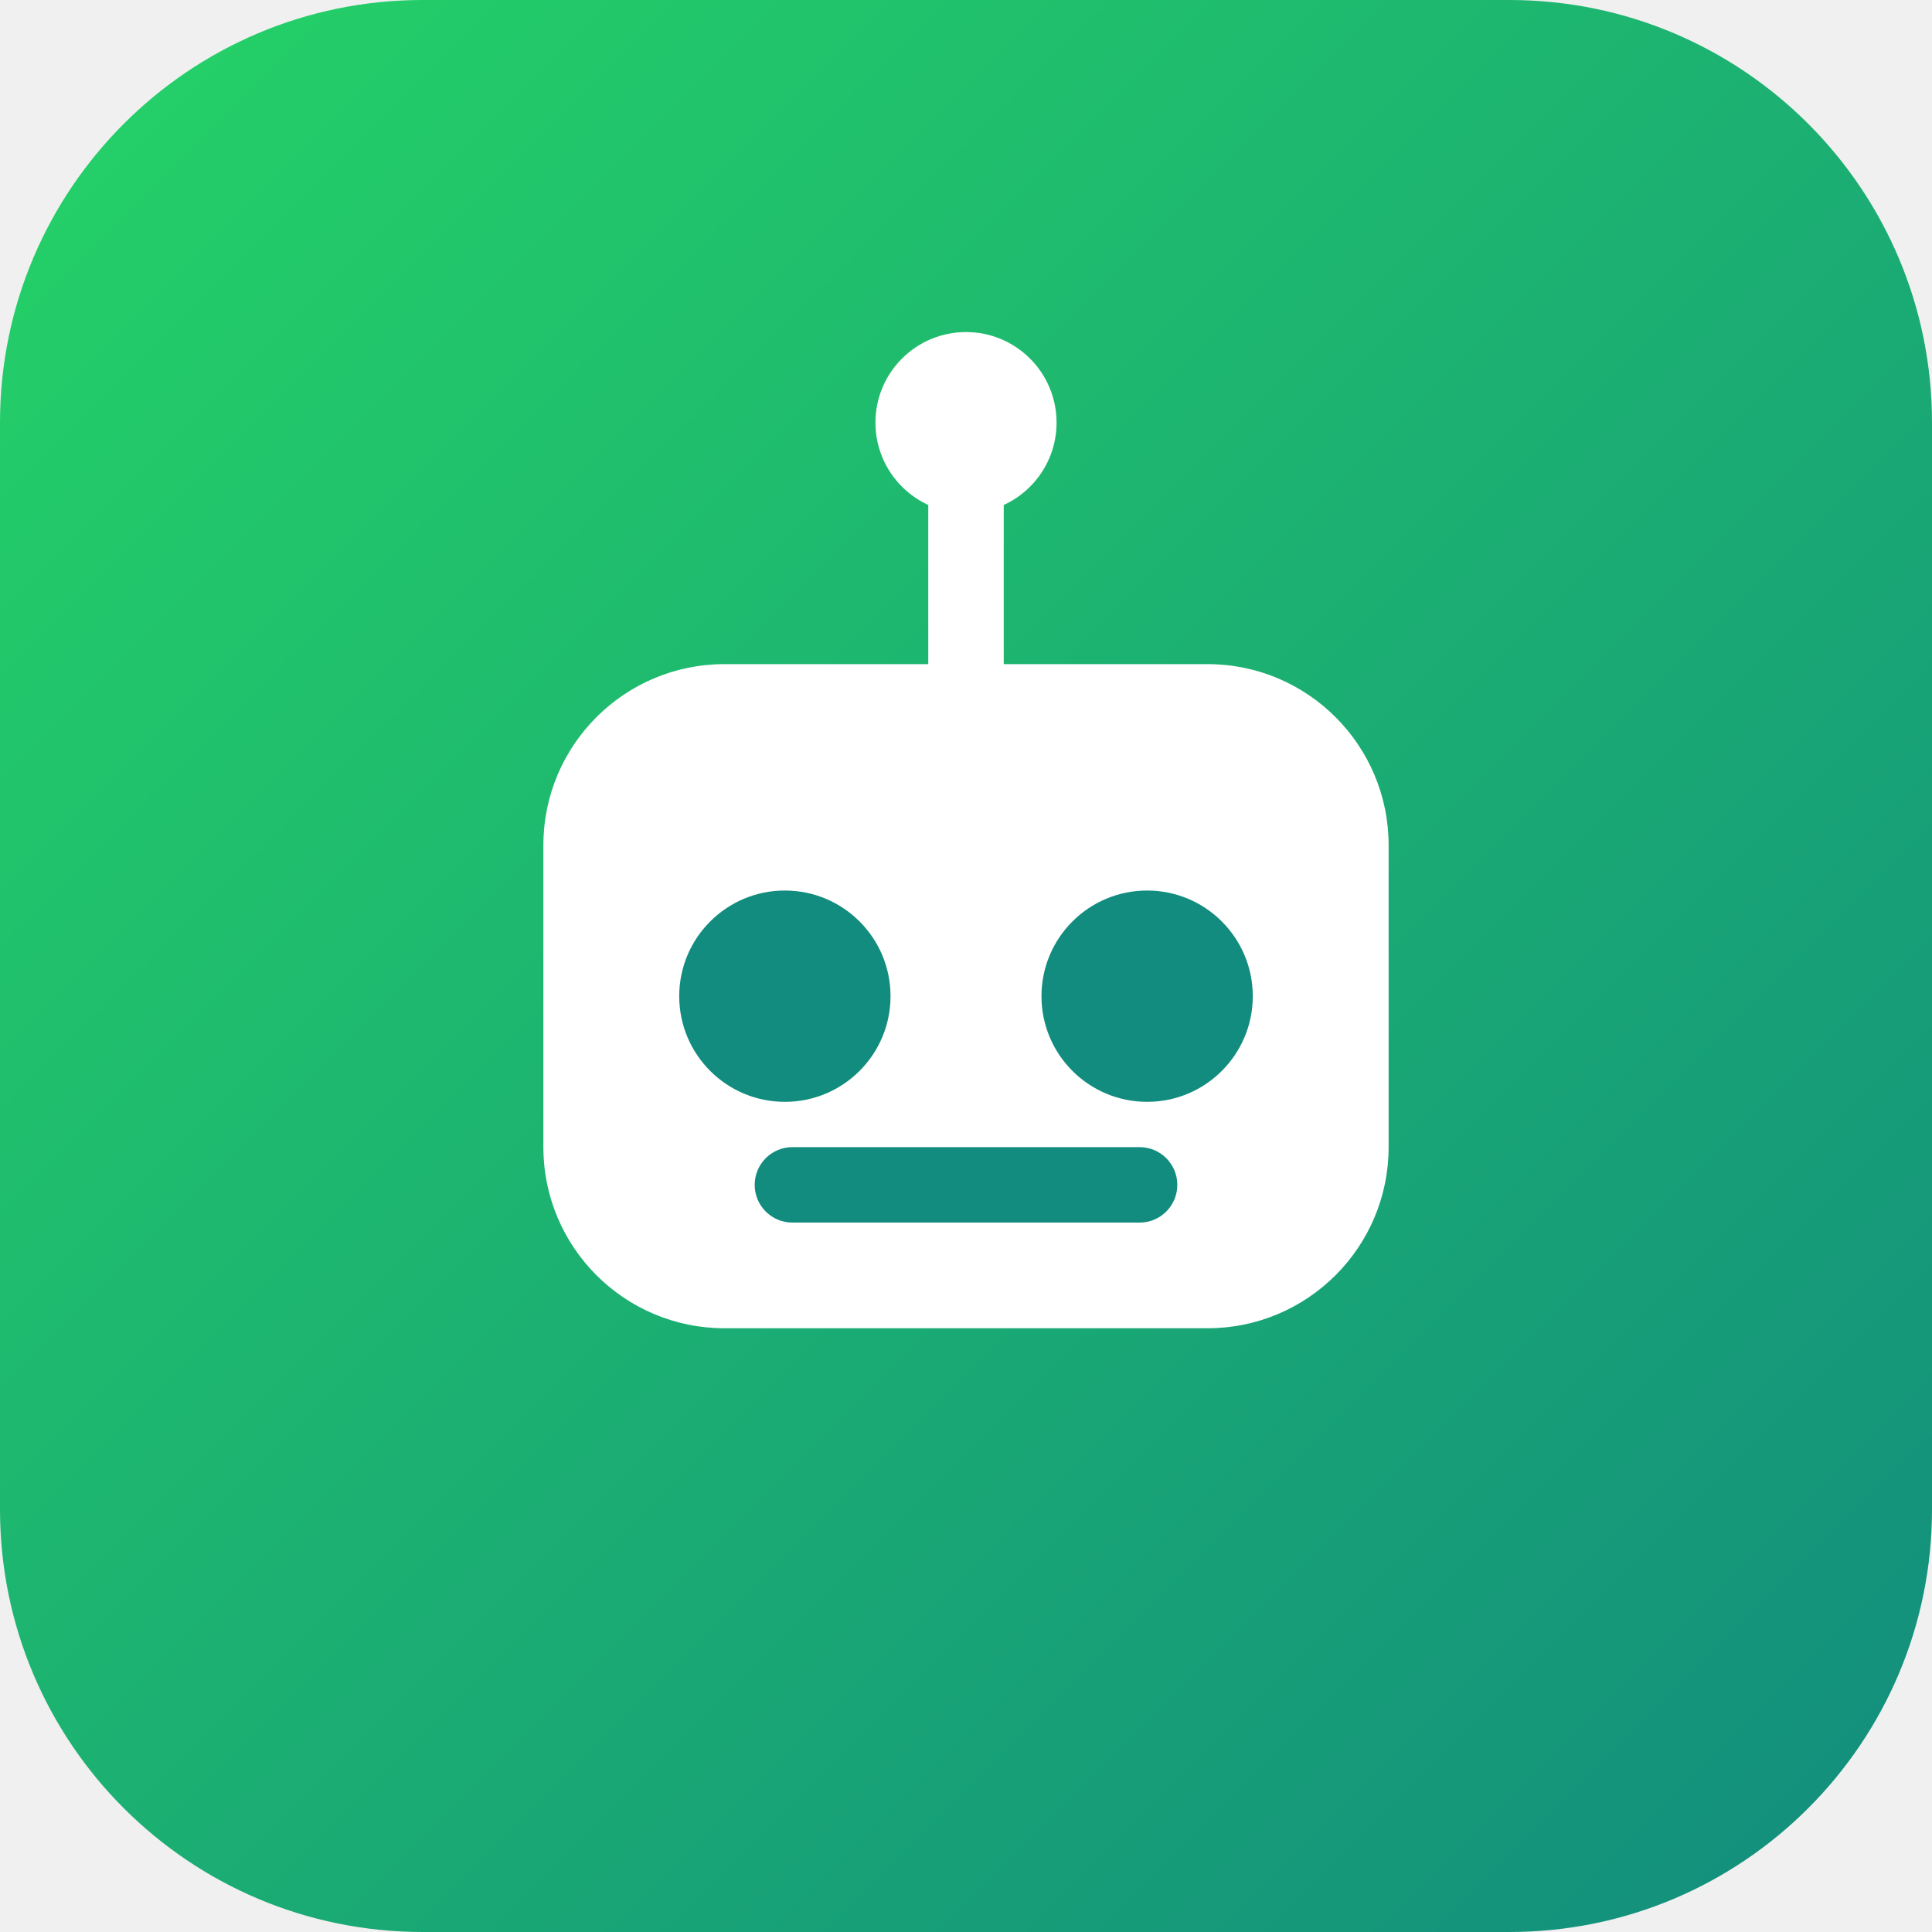
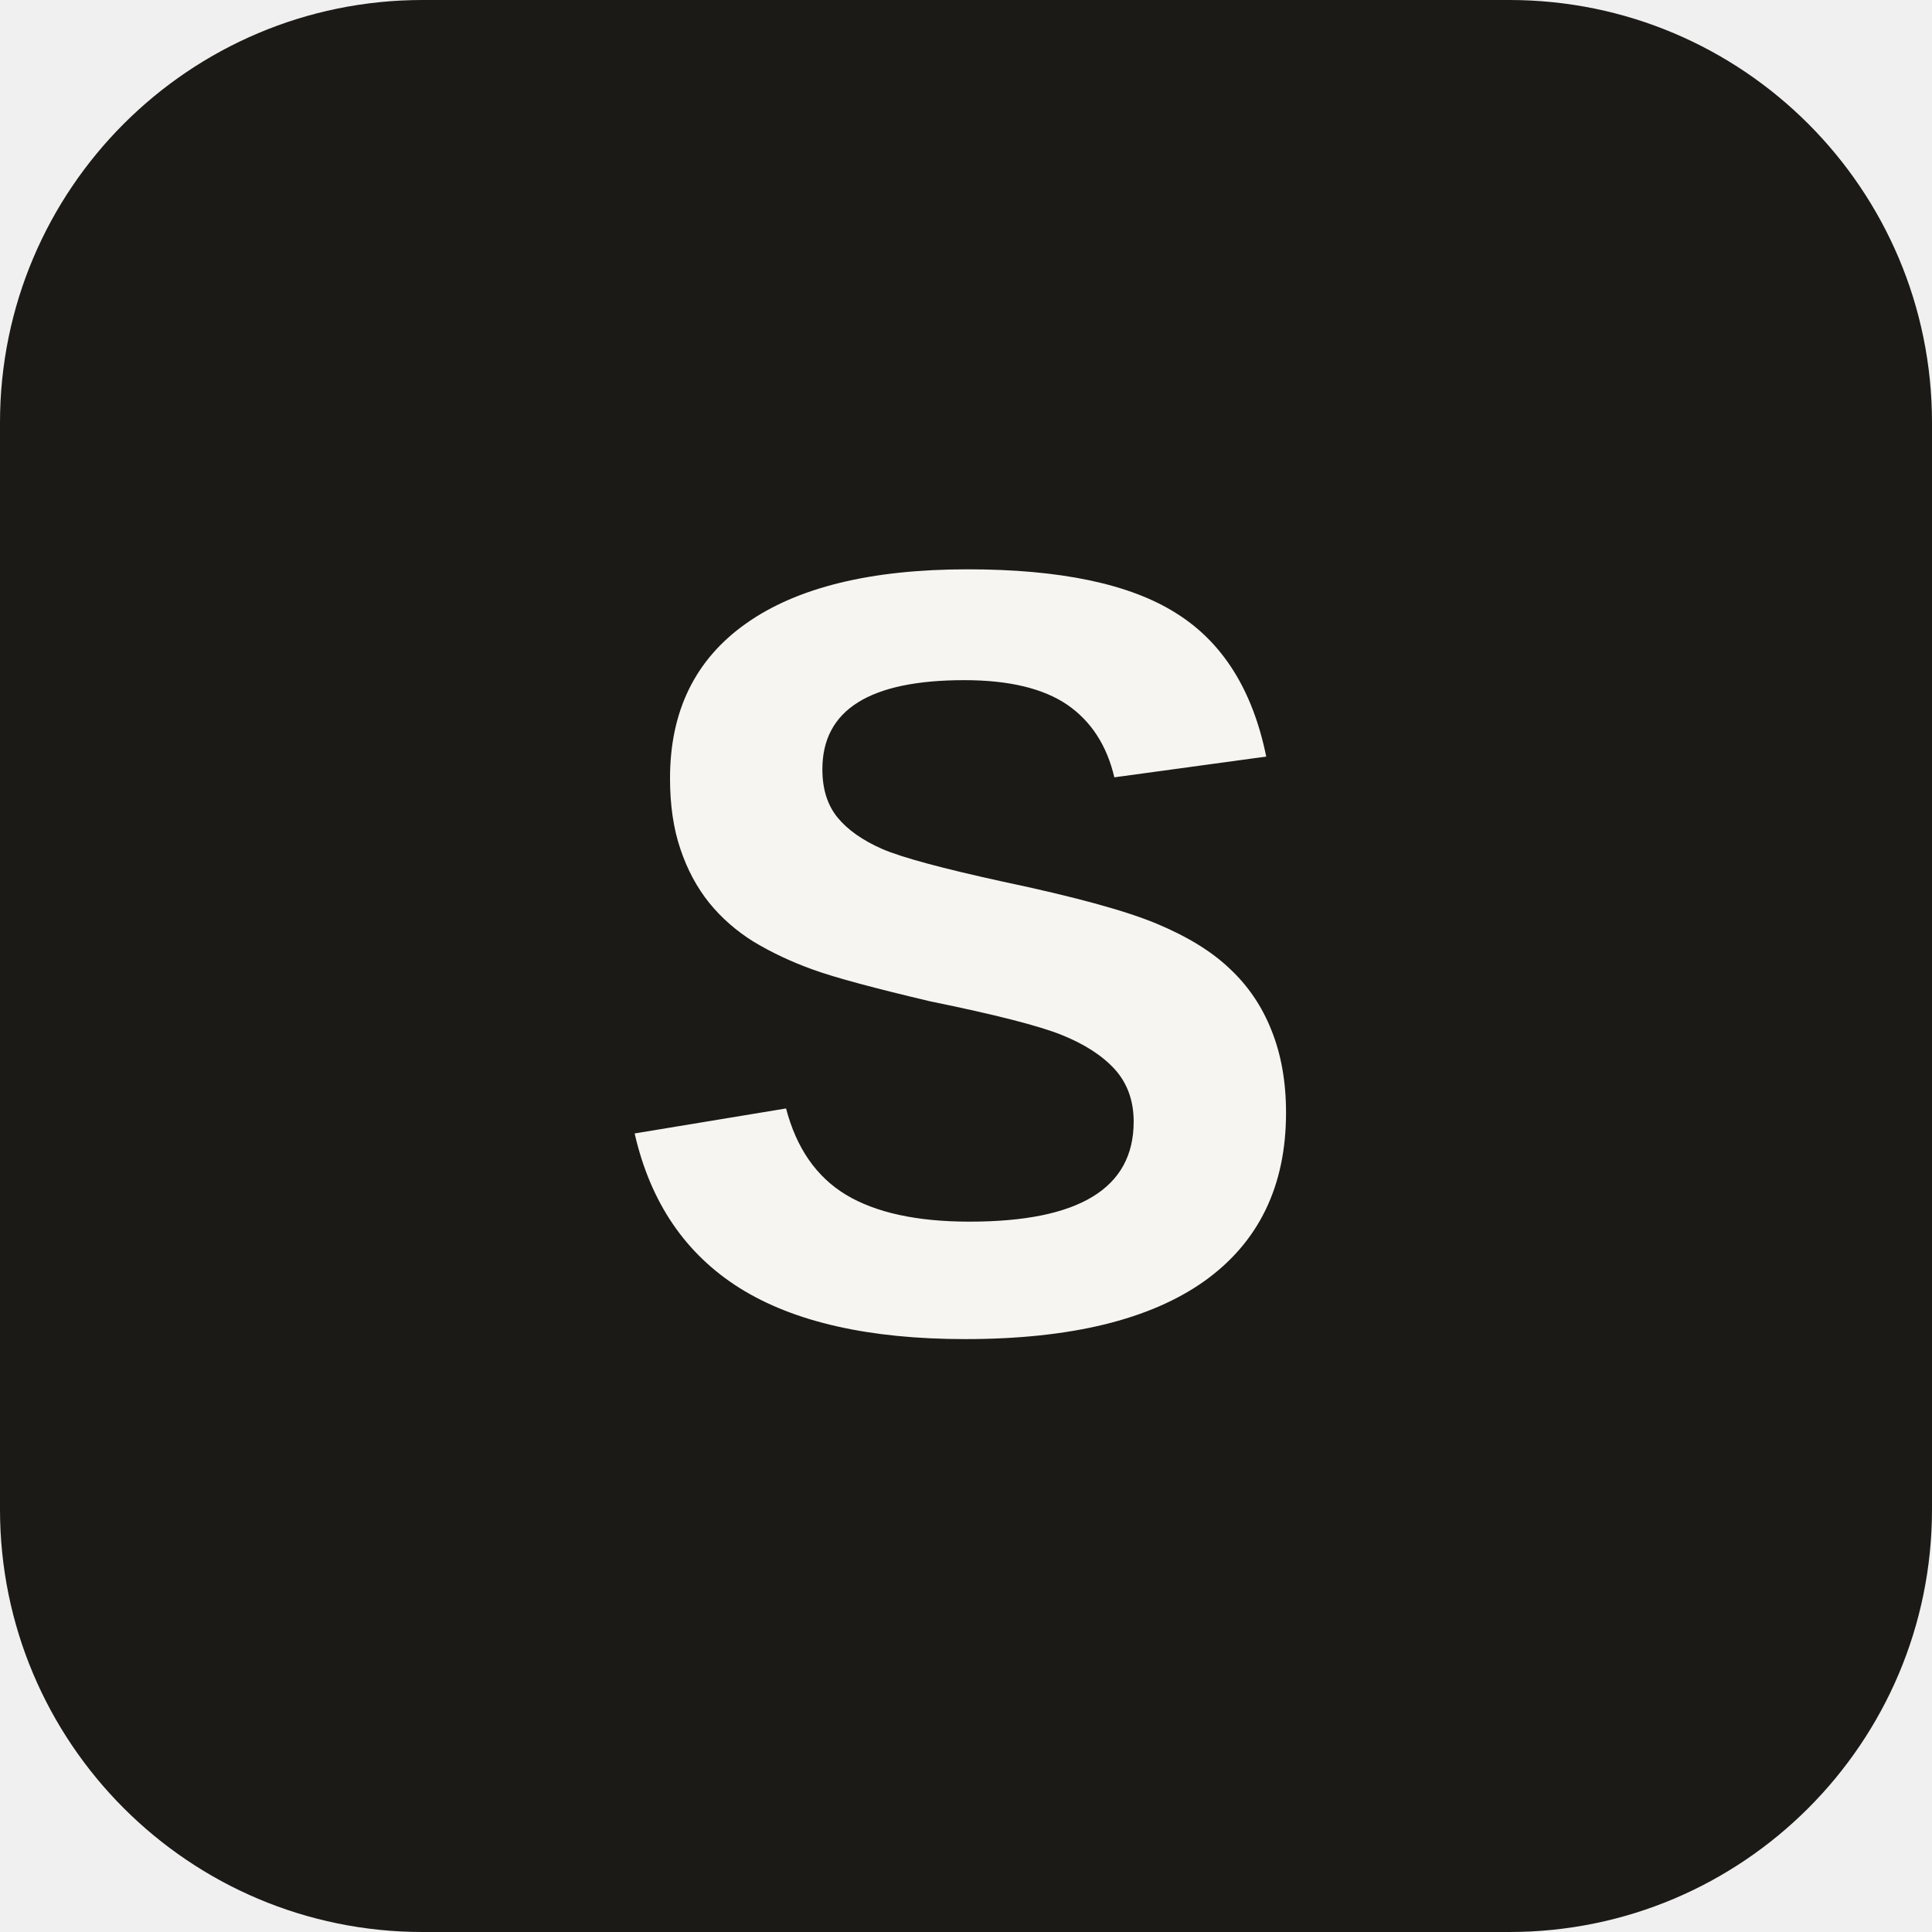
<svg xmlns="http://www.w3.org/2000/svg" viewBox="0 0 64 64">
-   <defs>
-     <linearGradient id="g" x1="0%" y1="0%" x2="100%" y2="100%">
-       <stop offset="0%" style="stop-color:#25D366" />
-       <stop offset="100%" style="stop-color:#128C7E" />
-     </linearGradient>
-   </defs>
-   <rect width="64" height="64" rx="14" fill="url(#g)" />
-   <rect x="18" y="22" width="28" height="22" rx="6" fill="white" />
-   <circle cx="26" cy="33" r="3.5" fill="#128C7E" />
-   <circle cx="38" cy="33" r="3.5" fill="#128C7E" />
-   <line x1="32" y1="22" x2="32" y2="16" stroke="white" stroke-width="2.5" stroke-linecap="round" />
-   <circle cx="32" cy="14" r="3" fill="white" />
-   <rect x="25" y="38" width="14" height="2.5" rx="1.25" fill="#128C7E" />
+   <rect width="64" height="64" rx="14" fill="#1b1a17" />
+   <text x="32" y="44" text-anchor="middle" font-family="Geist, 'Segoe UI', Arial, sans-serif" font-size="36" font-weight="600" fill="#f6f5f2">S</text>
</svg>
